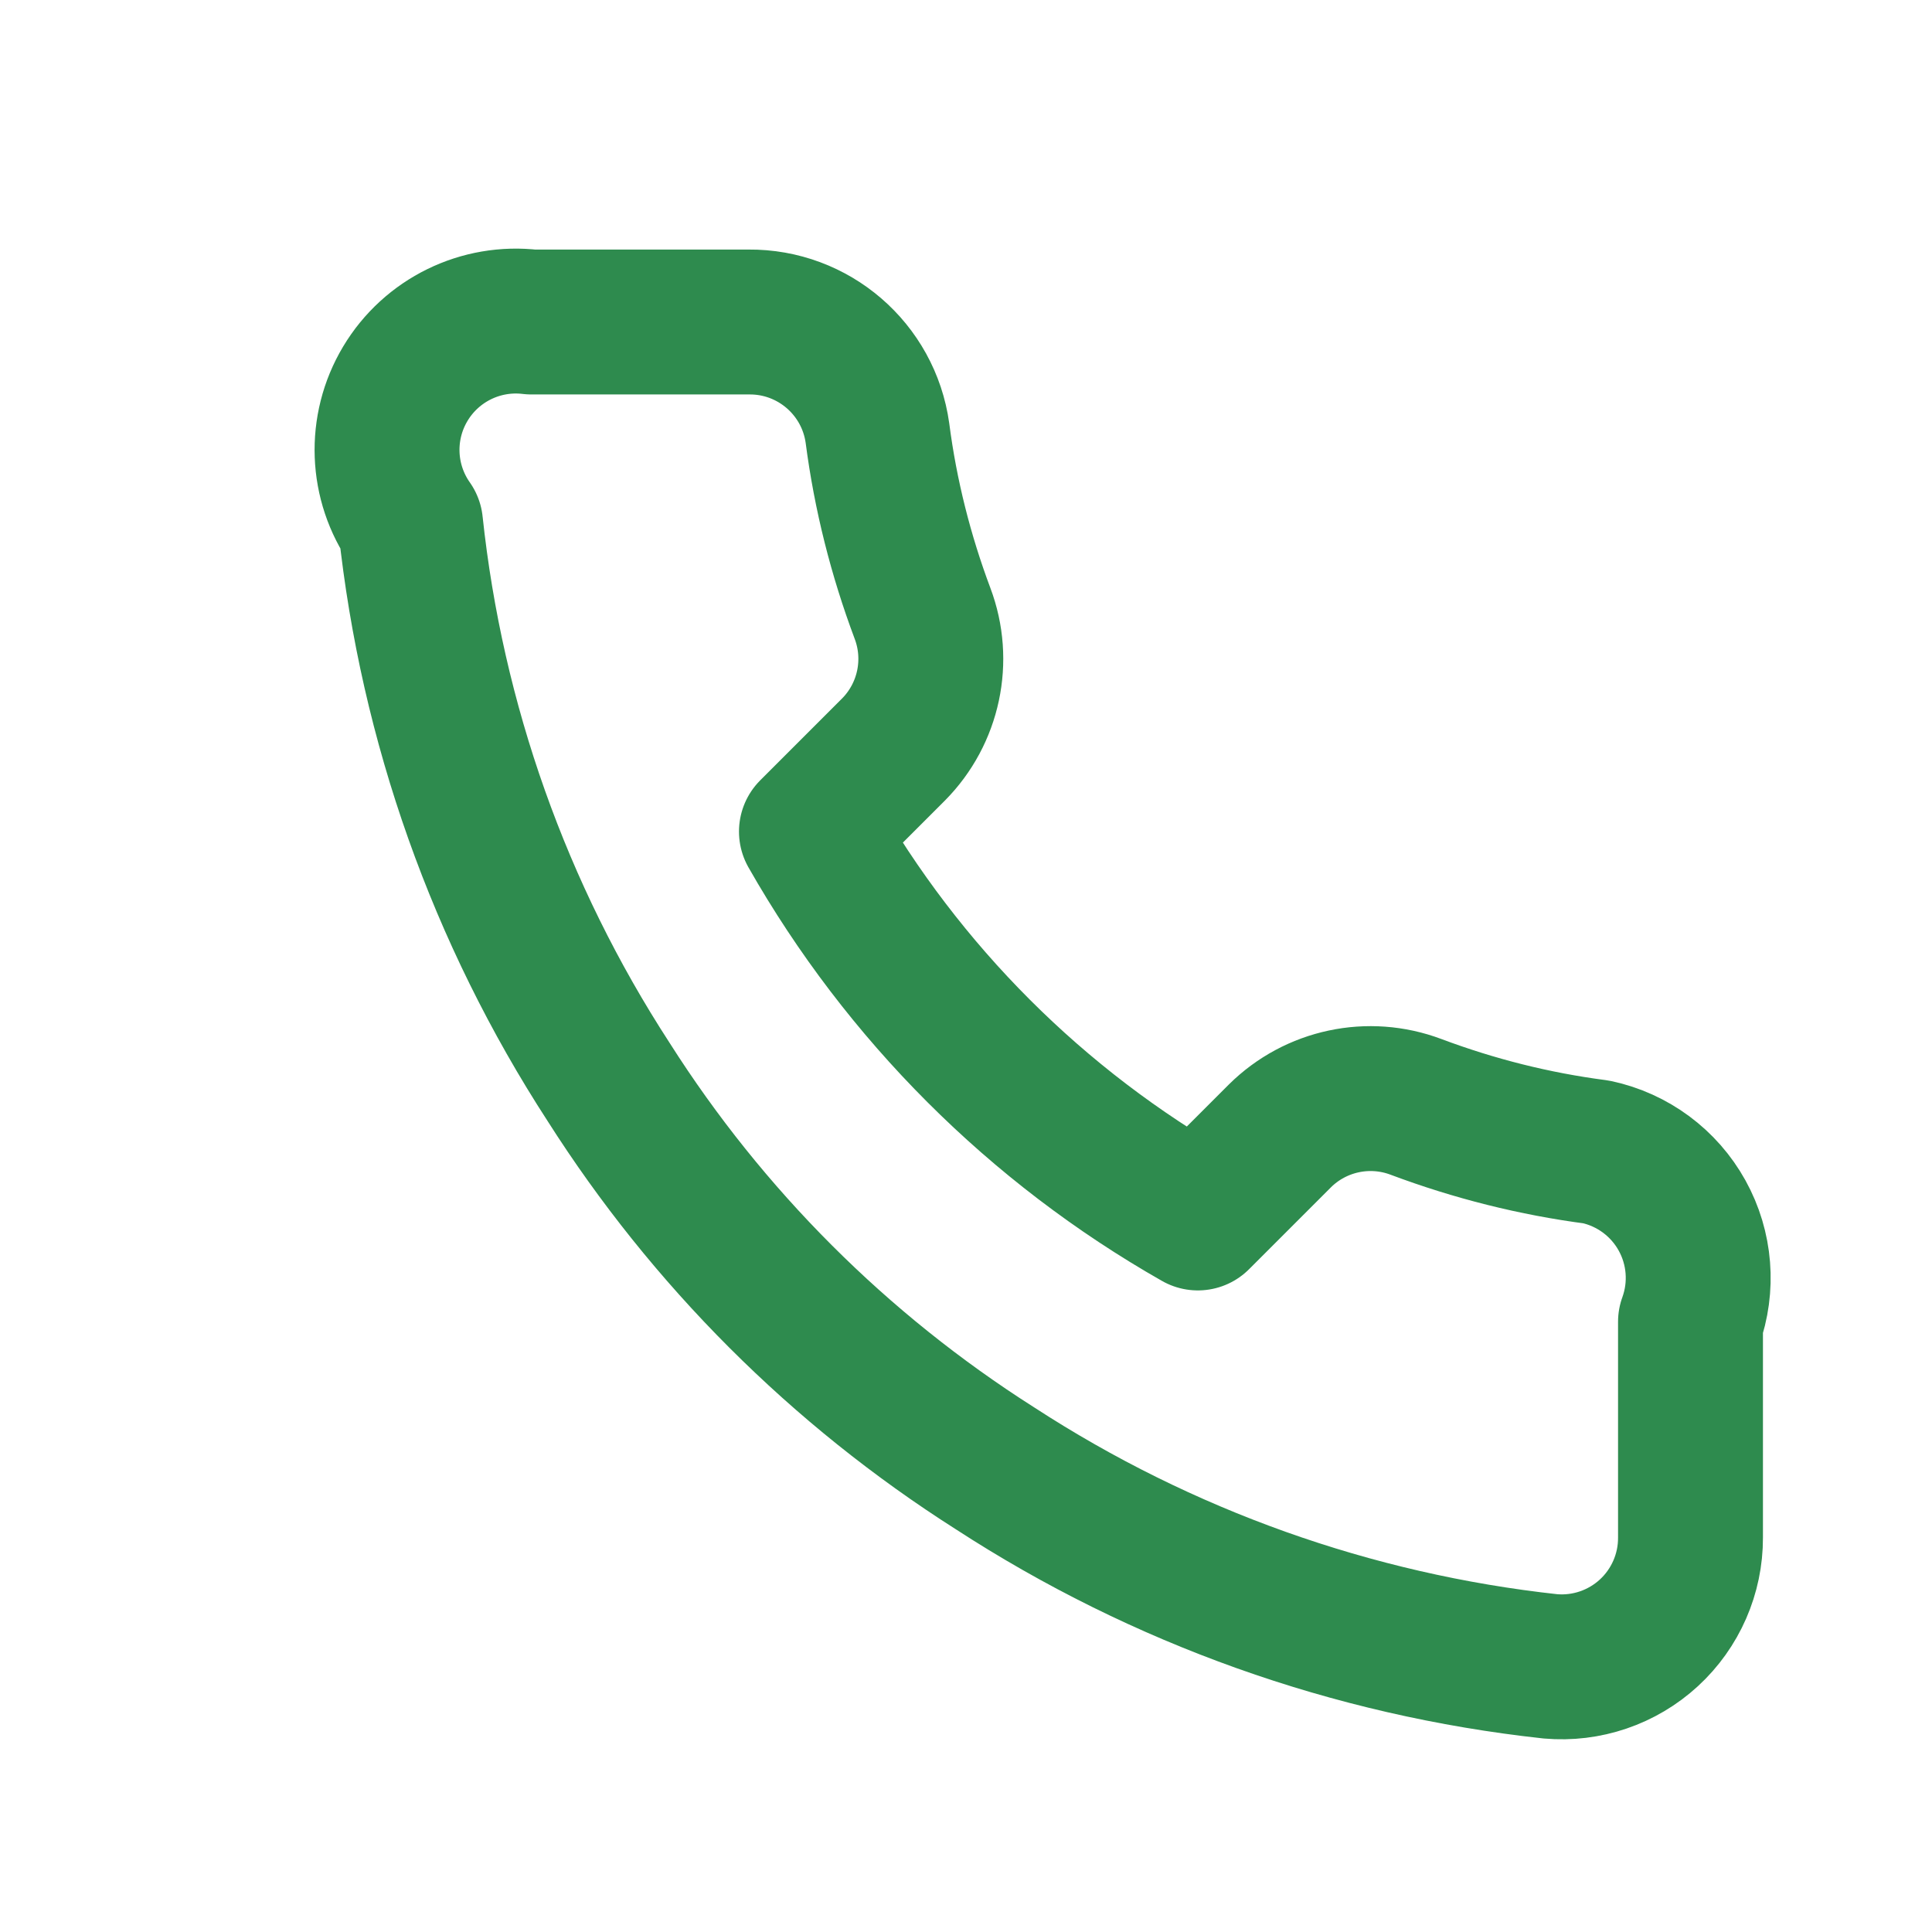
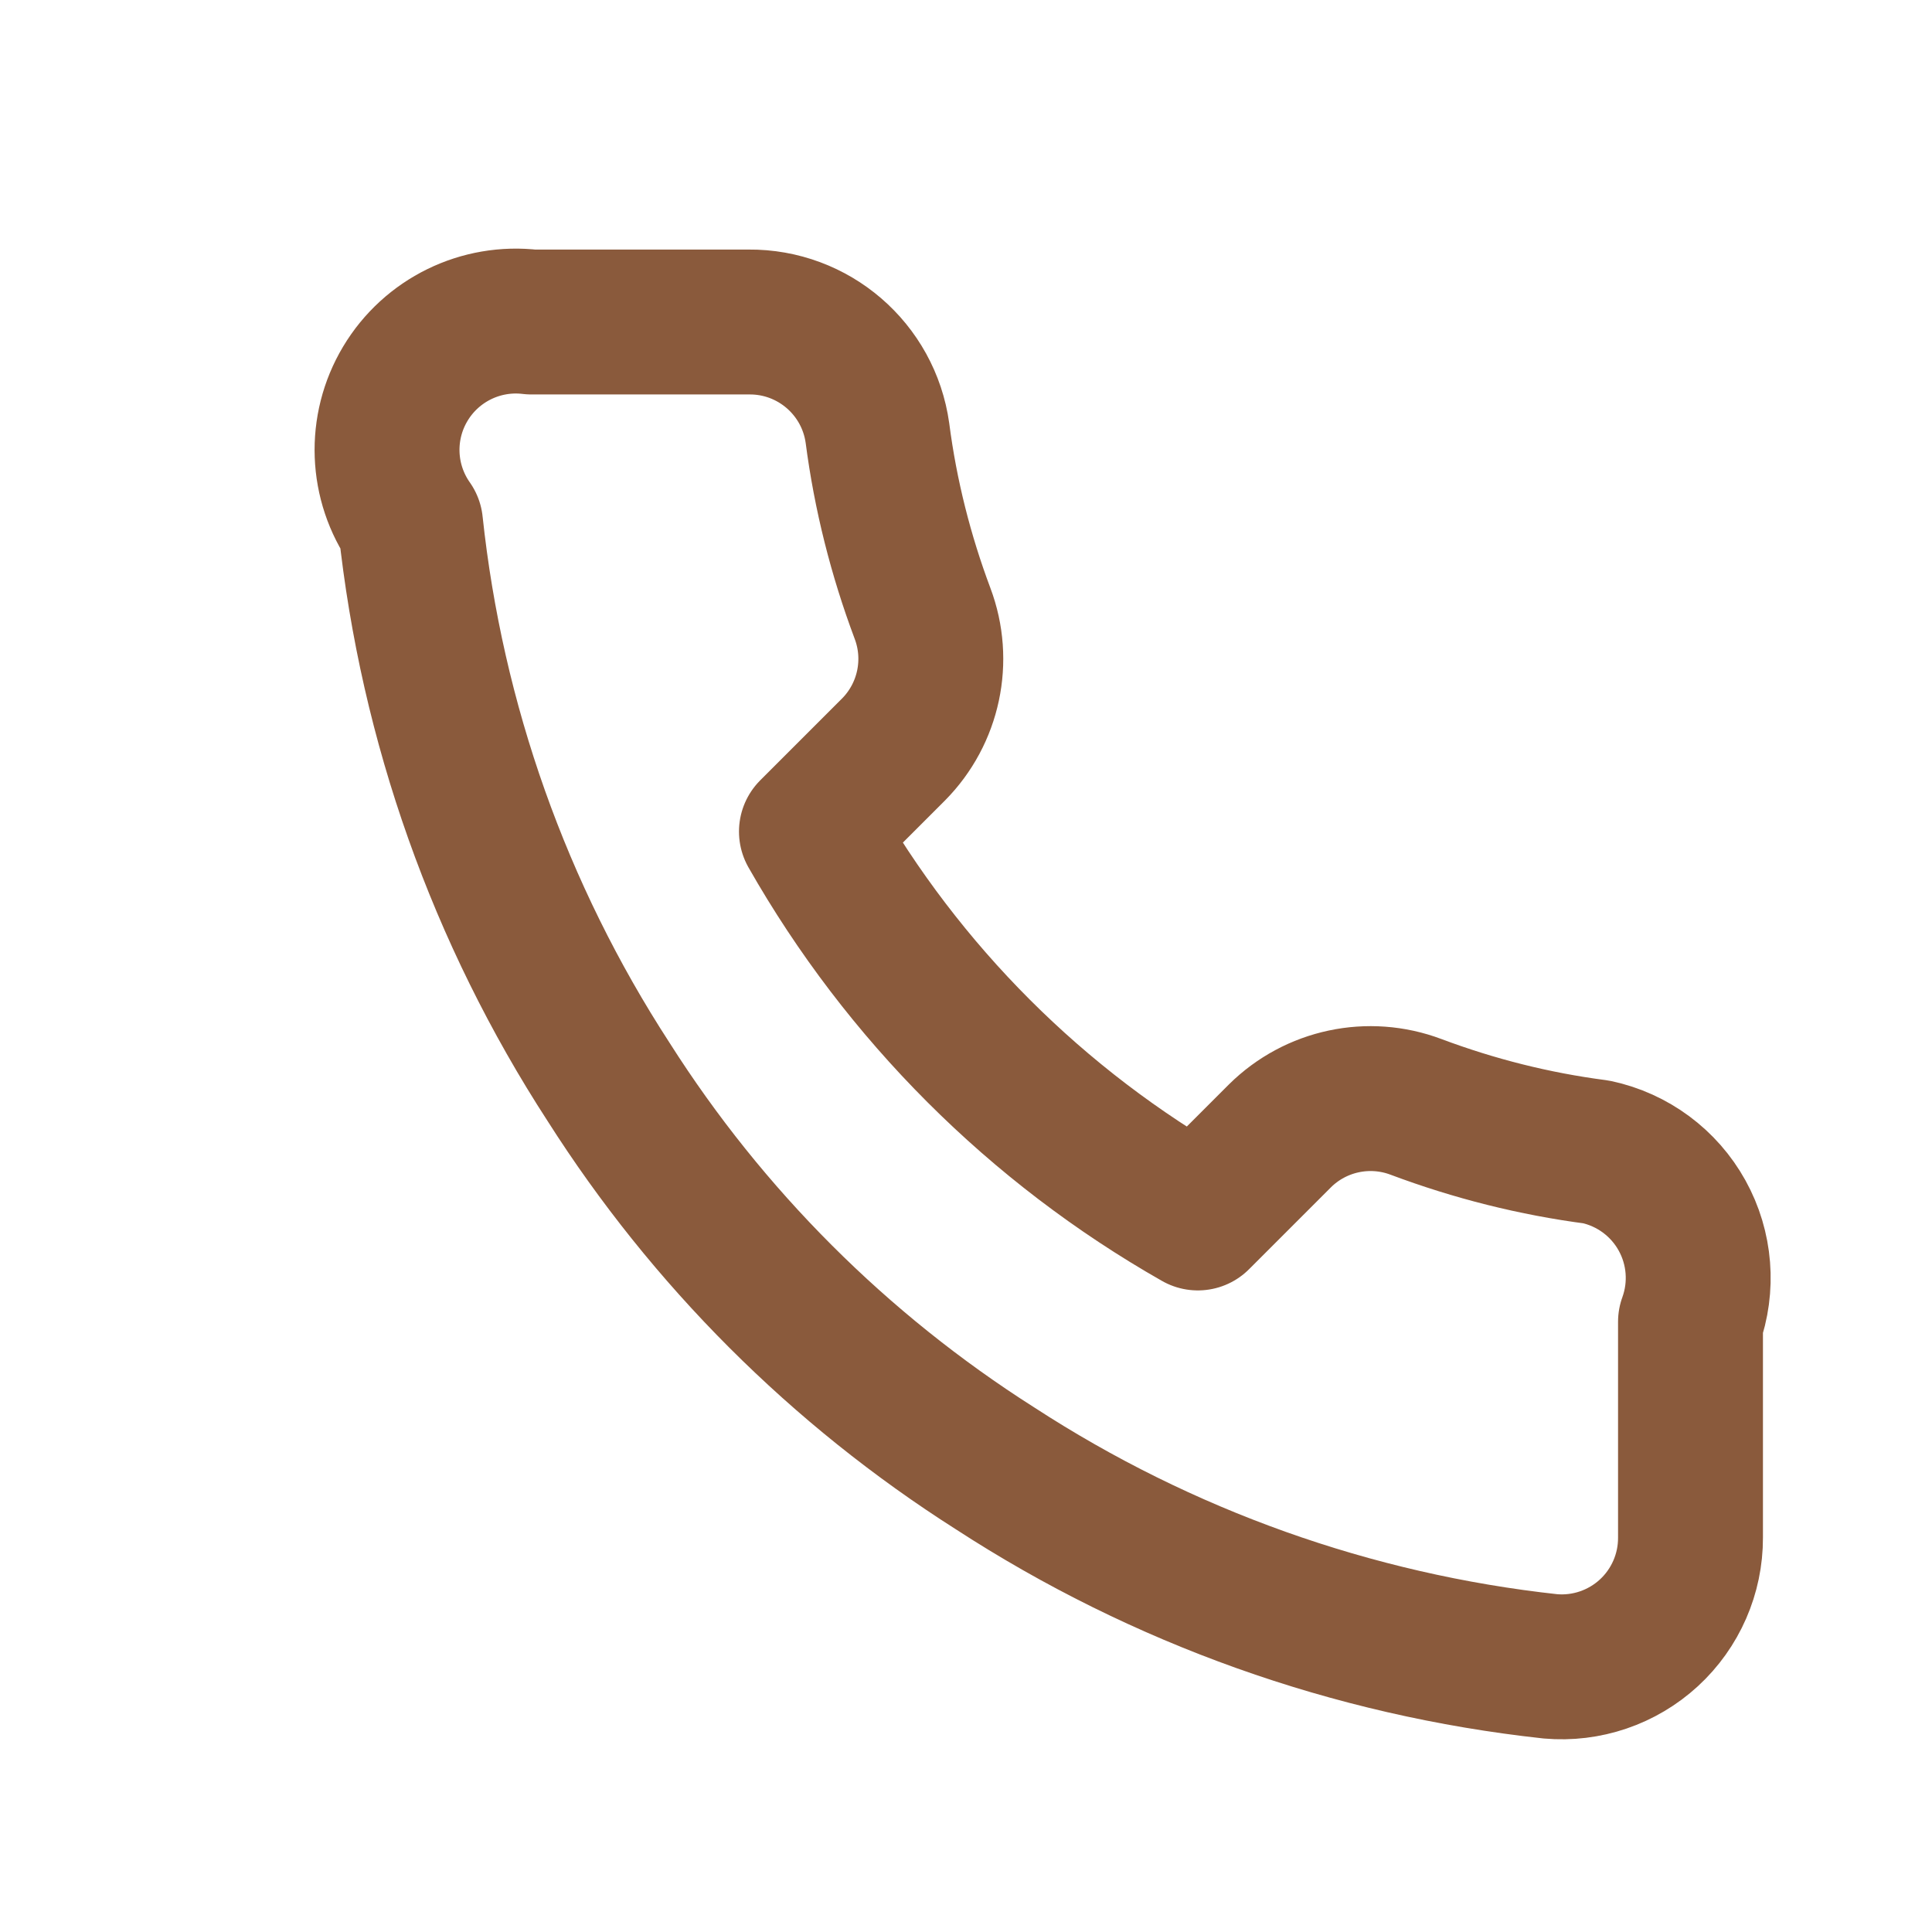
<svg xmlns="http://www.w3.org/2000/svg" width="24" height="24" viewBox="0 0 24 24" fill="none">
-   <path d="M21 16.42v2.68a1.6 1.6 0 0 1-1.74 1.6 15.8 15.8 0 0 1-6.9-2.46 15.6 15.6 0 0 1-4.8-4.8 15.8 15.8 0 0 1-2.46-6.93A1.6 1.6 0 0 1 6.6 4H9.3a1.6 1.6 0 0 1 1.6 1.38c.1.77.29 1.52.56 2.24a1.6 1.6 0 0 1-.36 1.69l-1.02 1.02a12.8 12.8 0 0 0 4.8 4.8l1.02-1.02a1.6 1.6 0 0 1 1.69-.36c.72.27 1.47.46 2.24.56A1.6 1.6 0 0 1 21 16.42z" stroke="#2e8b4e" stroke-width="1.8" stroke-linecap="round" stroke-linejoin="round" />
+   <path d="M21 16.42v2.68a1.6 1.6 0 0 1-1.74 1.6 15.8 15.8 0 0 1-6.9-2.46 15.6 15.6 0 0 1-4.8-4.8 15.8 15.8 0 0 1-2.46-6.93A1.6 1.6 0 0 1 6.6 4H9.3a1.6 1.6 0 0 1 1.6 1.38c.1.77.29 1.52.56 2.24a1.6 1.6 0 0 1-.36 1.69l-1.02 1.02a12.8 12.8 0 0 0 4.8 4.8l1.02-1.02a1.6 1.6 0 0 1 1.69-.36c.72.27 1.47.46 2.24.56A1.6 1.6 0 0 1 21 16.42z" stroke="#8a5a3c" stroke-width="1.8" stroke-linecap="round" stroke-linejoin="round" />
</svg>
